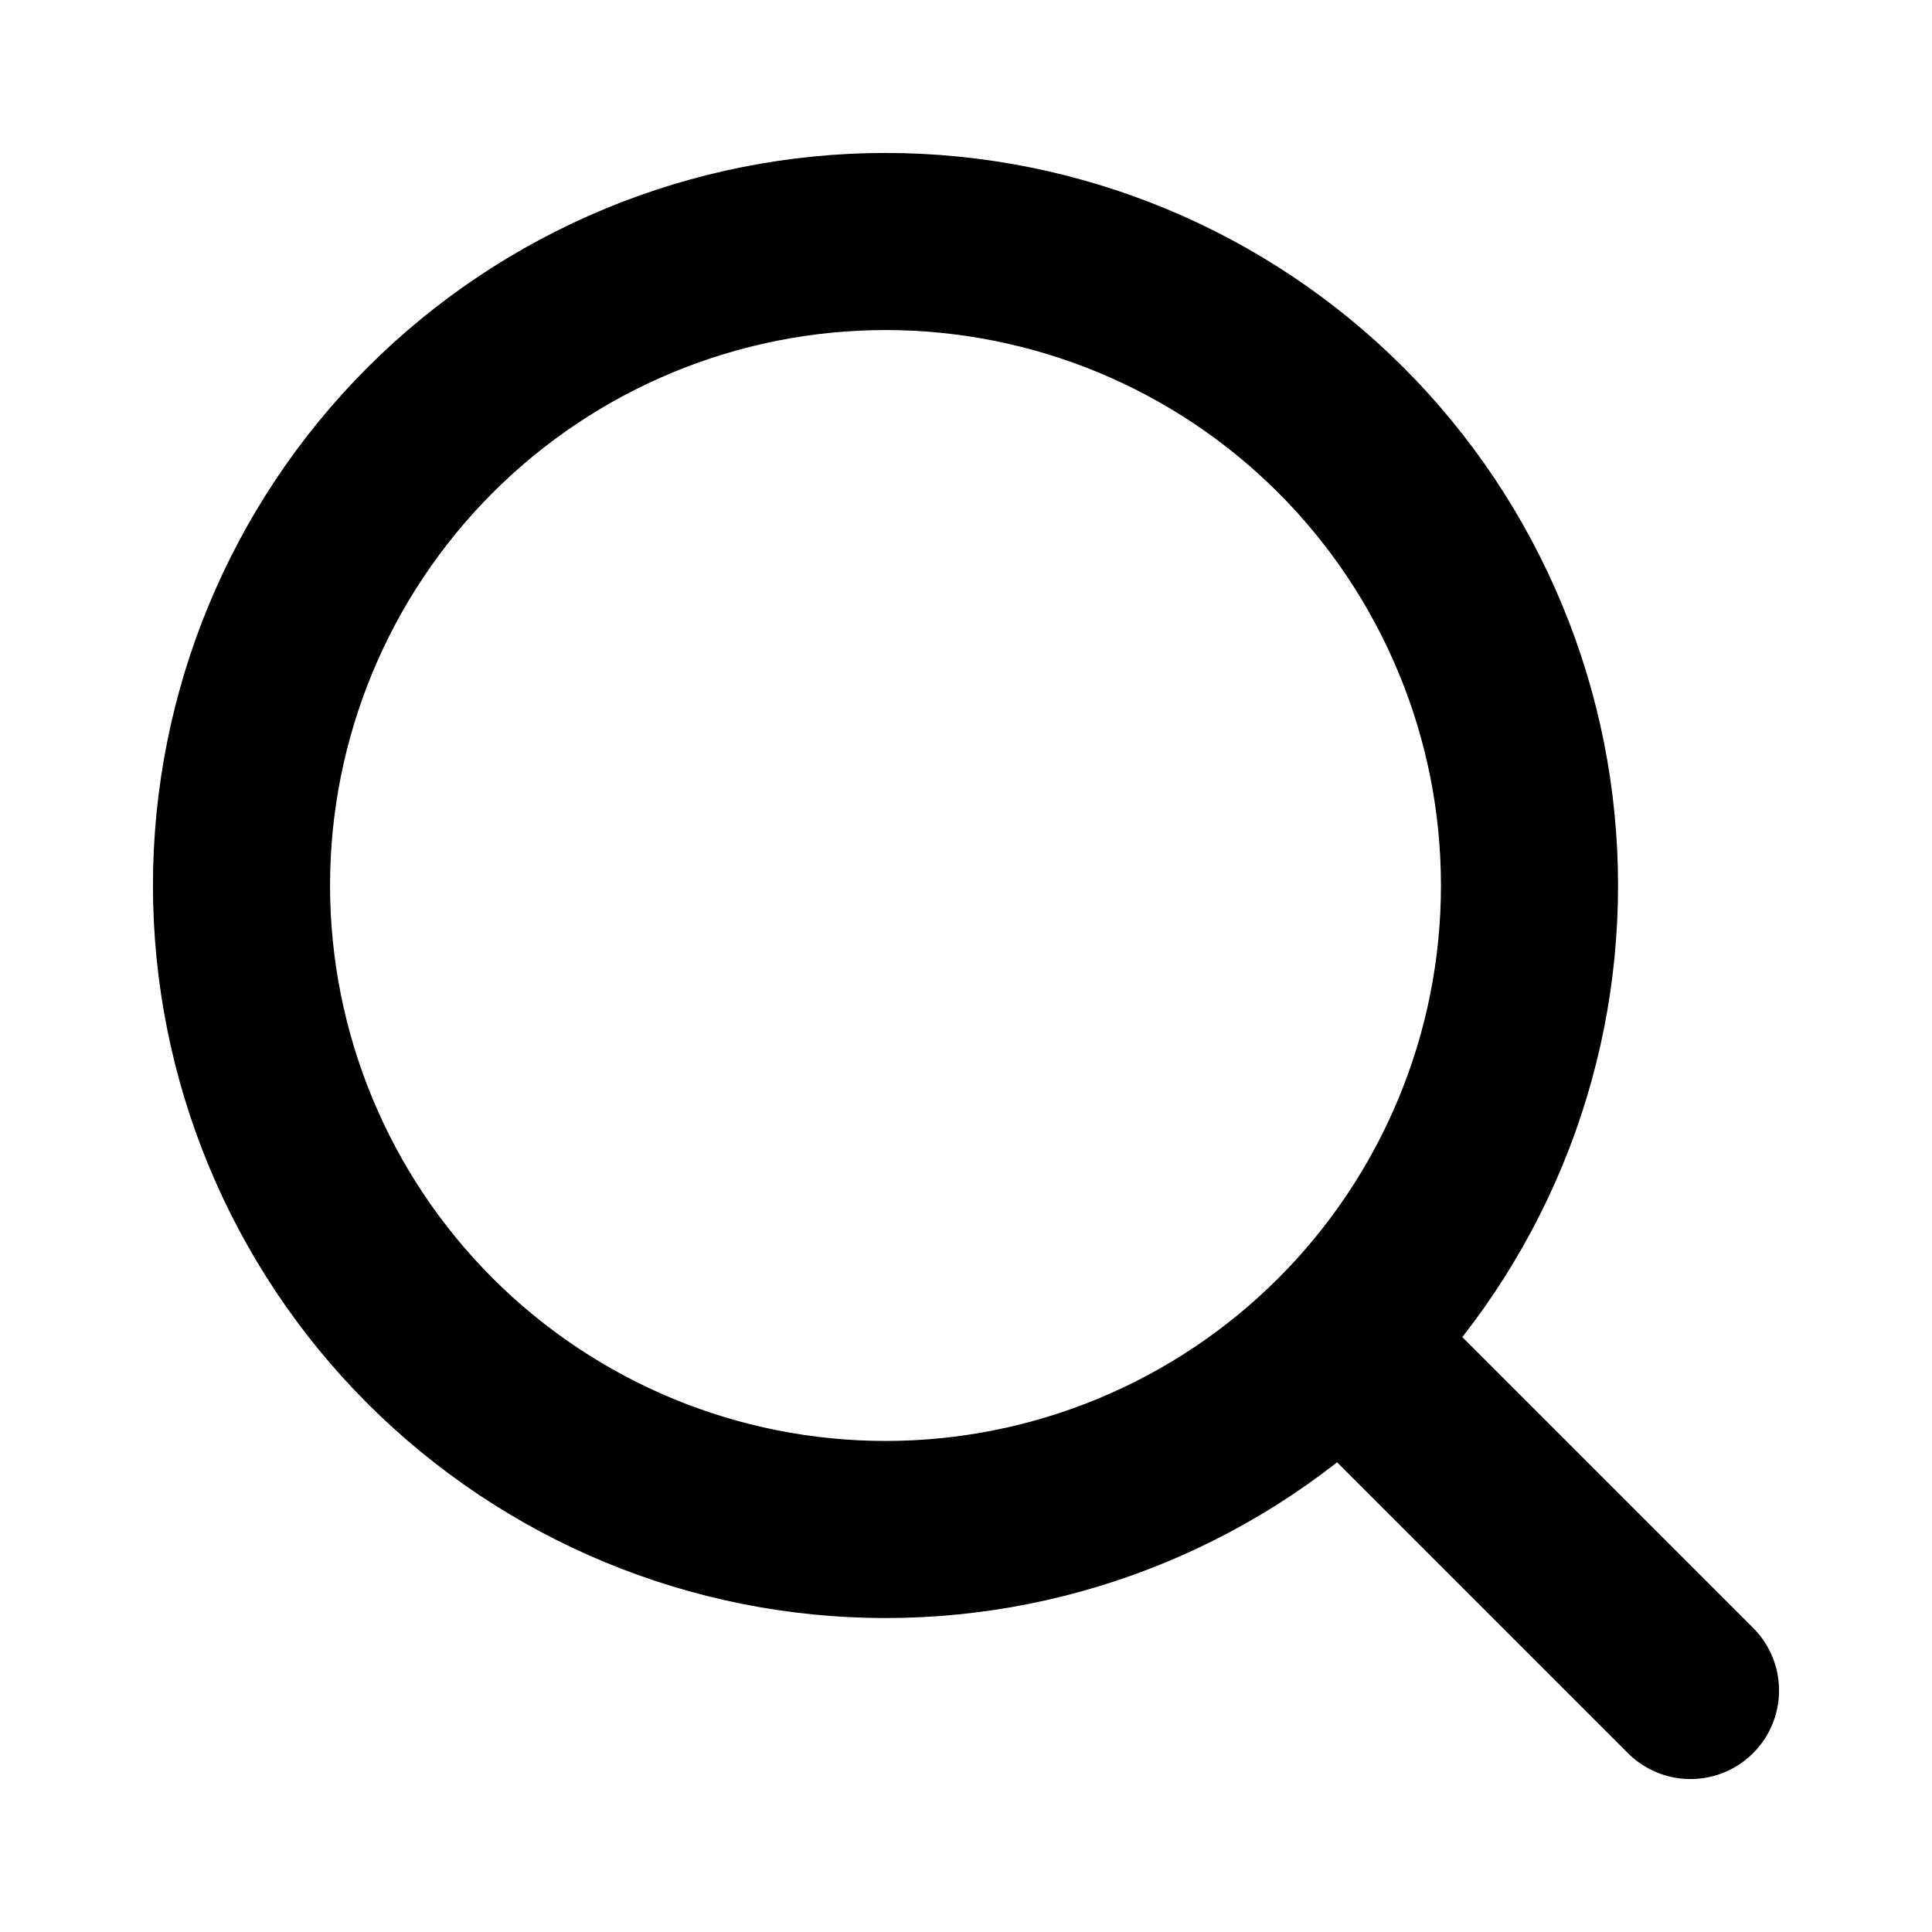
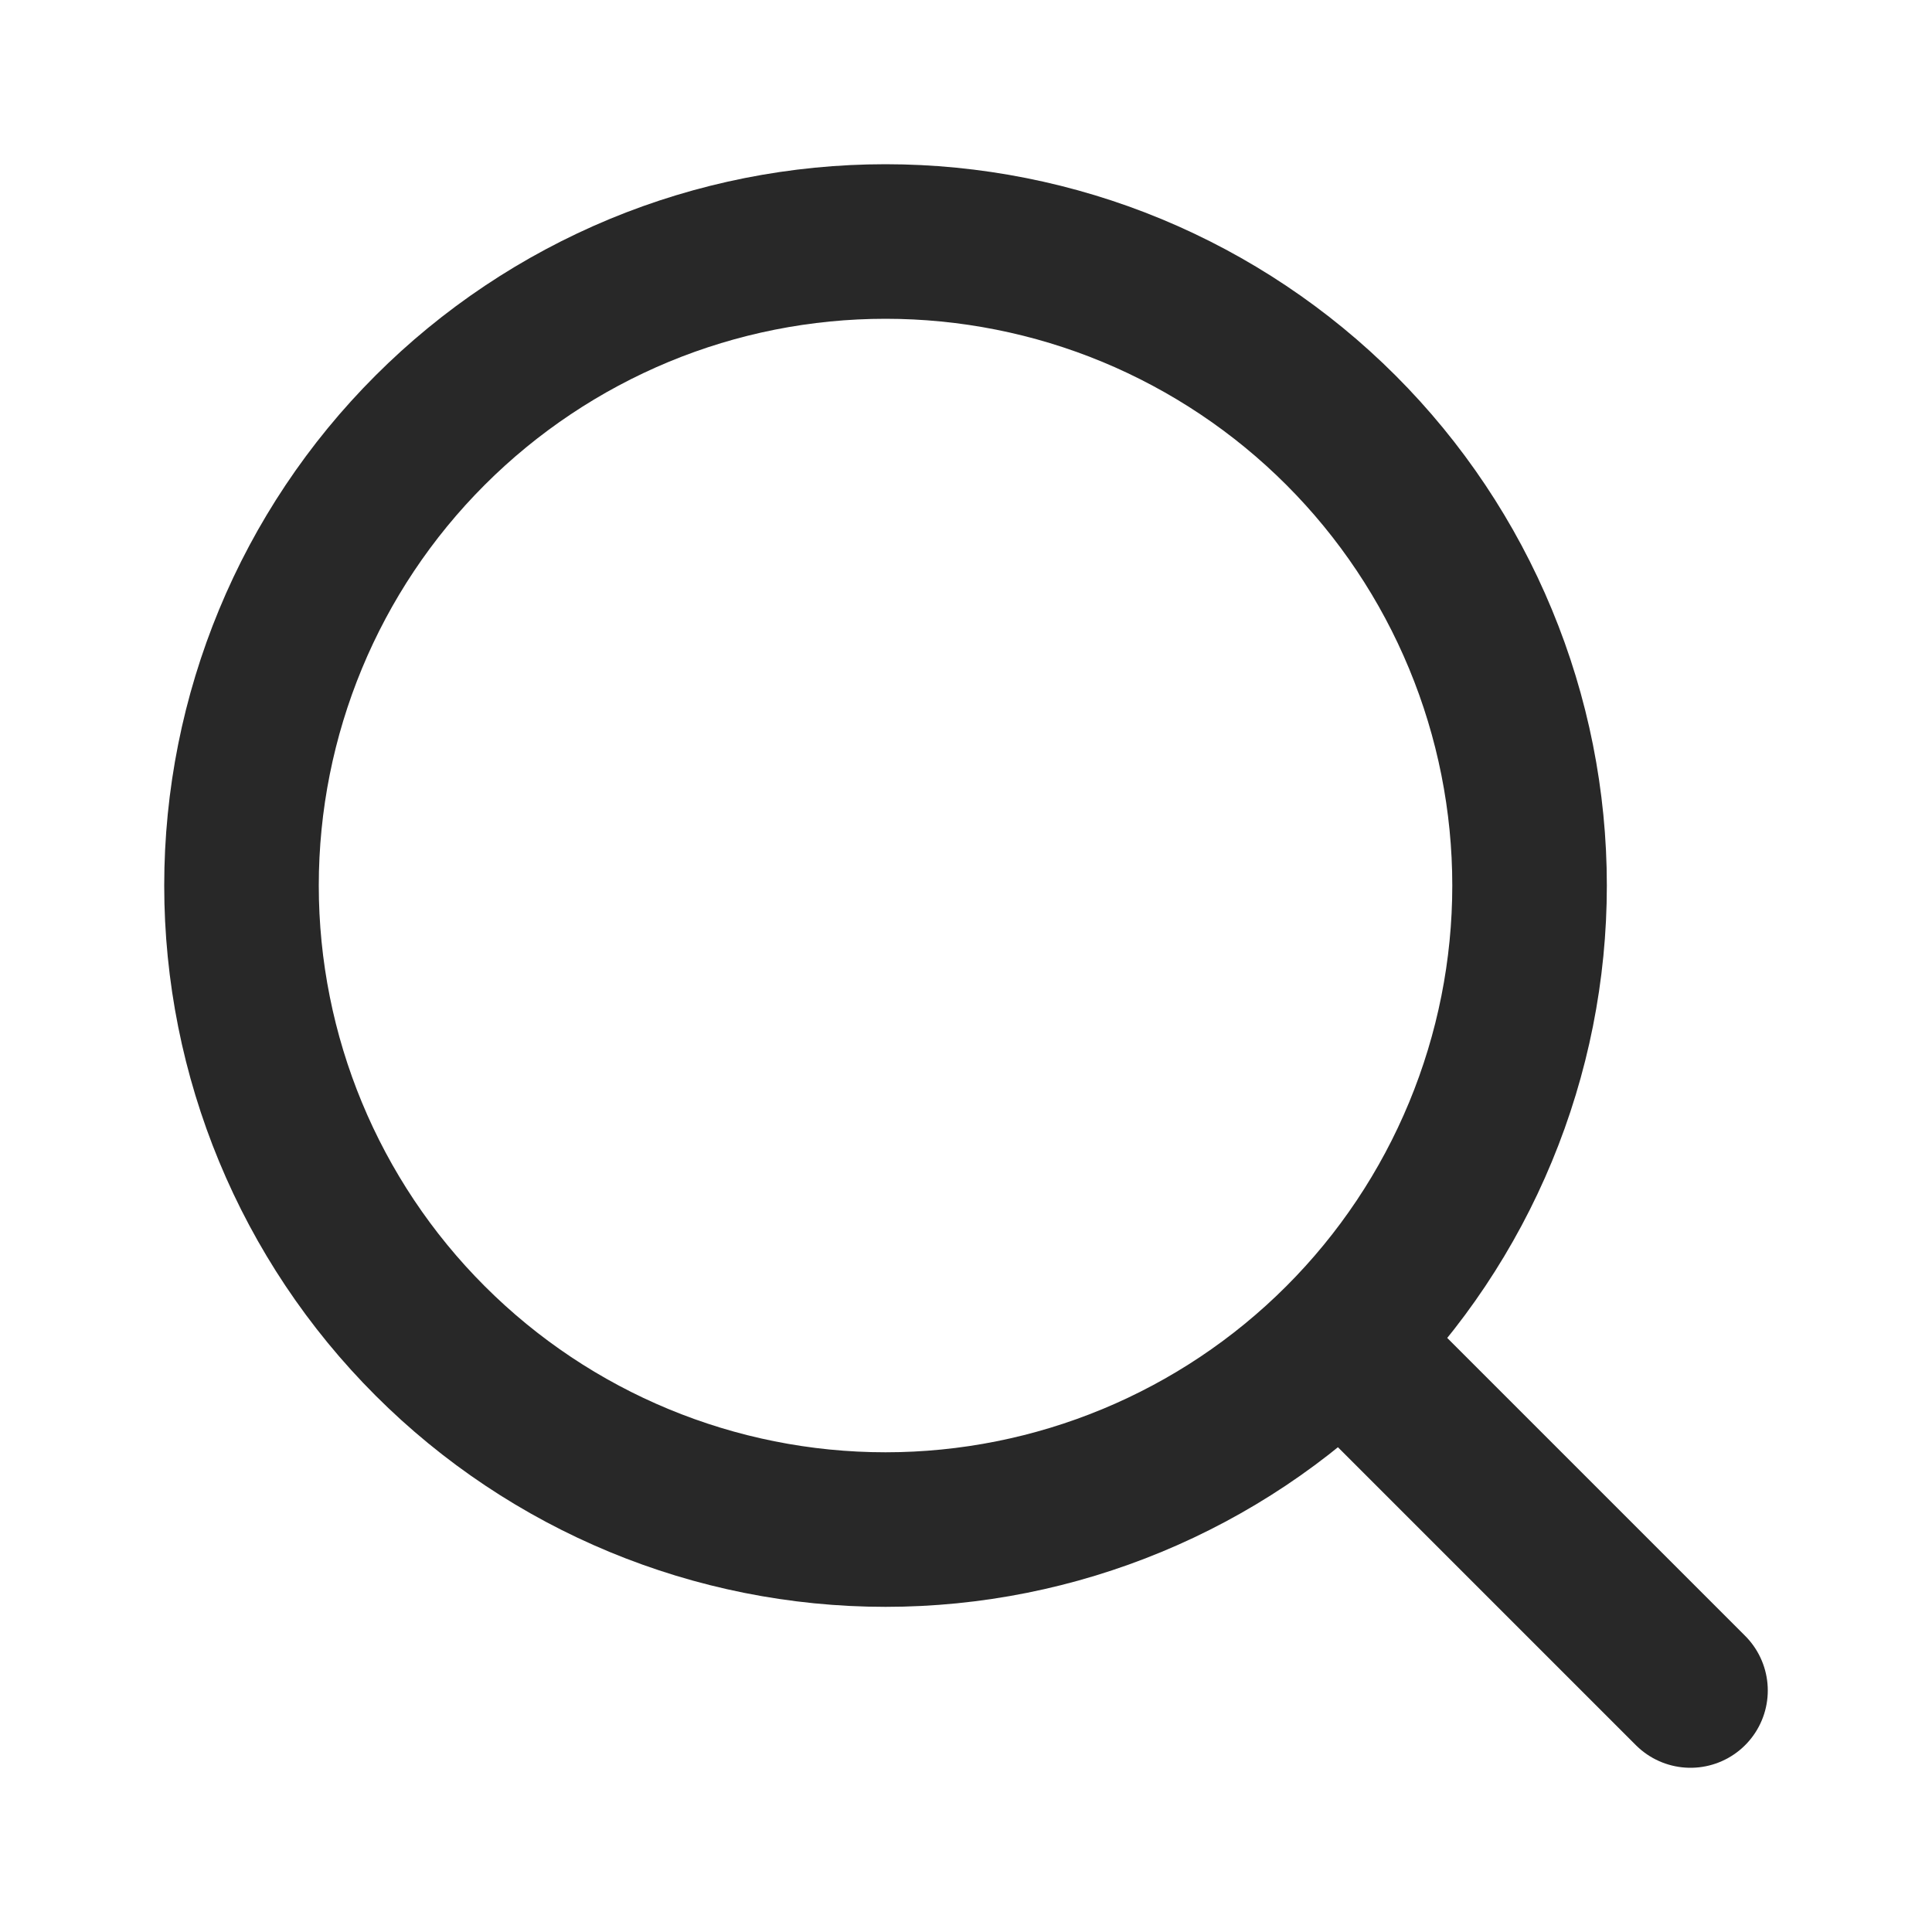
- <svg xmlns="http://www.w3.org/2000/svg" width="24" height="24" viewBox="0 0 24 24" fill="none">
-   <path d="M21 21L16.657 16.657M16.657 16.657C17.4 15.914 17.989 15.032 18.391 14.062C18.794 13.091 19 12.051 19 11C19 9.95 18.794 8.909 18.391 7.939C17.989 6.968 17.4 6.086 16.657 5.343C15.914 4.6 15.032 4.011 14.062 3.609C13.091 3.207 12.051 3 11 3C9.95 3 8.909 3.207 7.939 3.609C6.968 4.011 6.086 4.6 5.343 5.343C3.843 6.844 3 8.878 3 11C3 13.122 3.843 15.157 5.343 16.657C6.844 18.157 8.878 19 11 19C13.122 19 15.157 18.157 16.657 16.657Z" stroke="black" stroke-width="2.2" stroke-linecap="round" stroke-linejoin="round" />
+ <svg xmlns="http://www.w3.org/2000/svg" width="20" height="20" viewBox="0 0 20 20" fill="none">
+   <path d="M17.5 17.5L13.881 13.881M13.881 13.881C14.5 13.262 14.991 12.527 15.326 11.718C15.661 10.909 15.834 10.042 15.834 9.167C15.834 8.291 15.661 7.424 15.326 6.616C14.991 5.807 14.5 5.072 13.881 4.453C13.262 3.834 12.527 3.343 11.718 3.007C10.909 2.672 10.042 2.5 9.167 2.5C8.291 2.5 7.424 2.672 6.616 3.007C5.807 3.343 5.072 3.834 4.453 4.453C3.202 5.703 2.5 7.399 2.5 9.167C2.5 10.935 3.202 12.631 4.453 13.881C5.703 15.131 7.399 15.834 9.167 15.834C10.935 15.834 12.631 15.131 13.881 13.881Z" stroke="#282828" stroke-width="1.6" stroke-linecap="round" stroke-linejoin="round" />
</svg>
